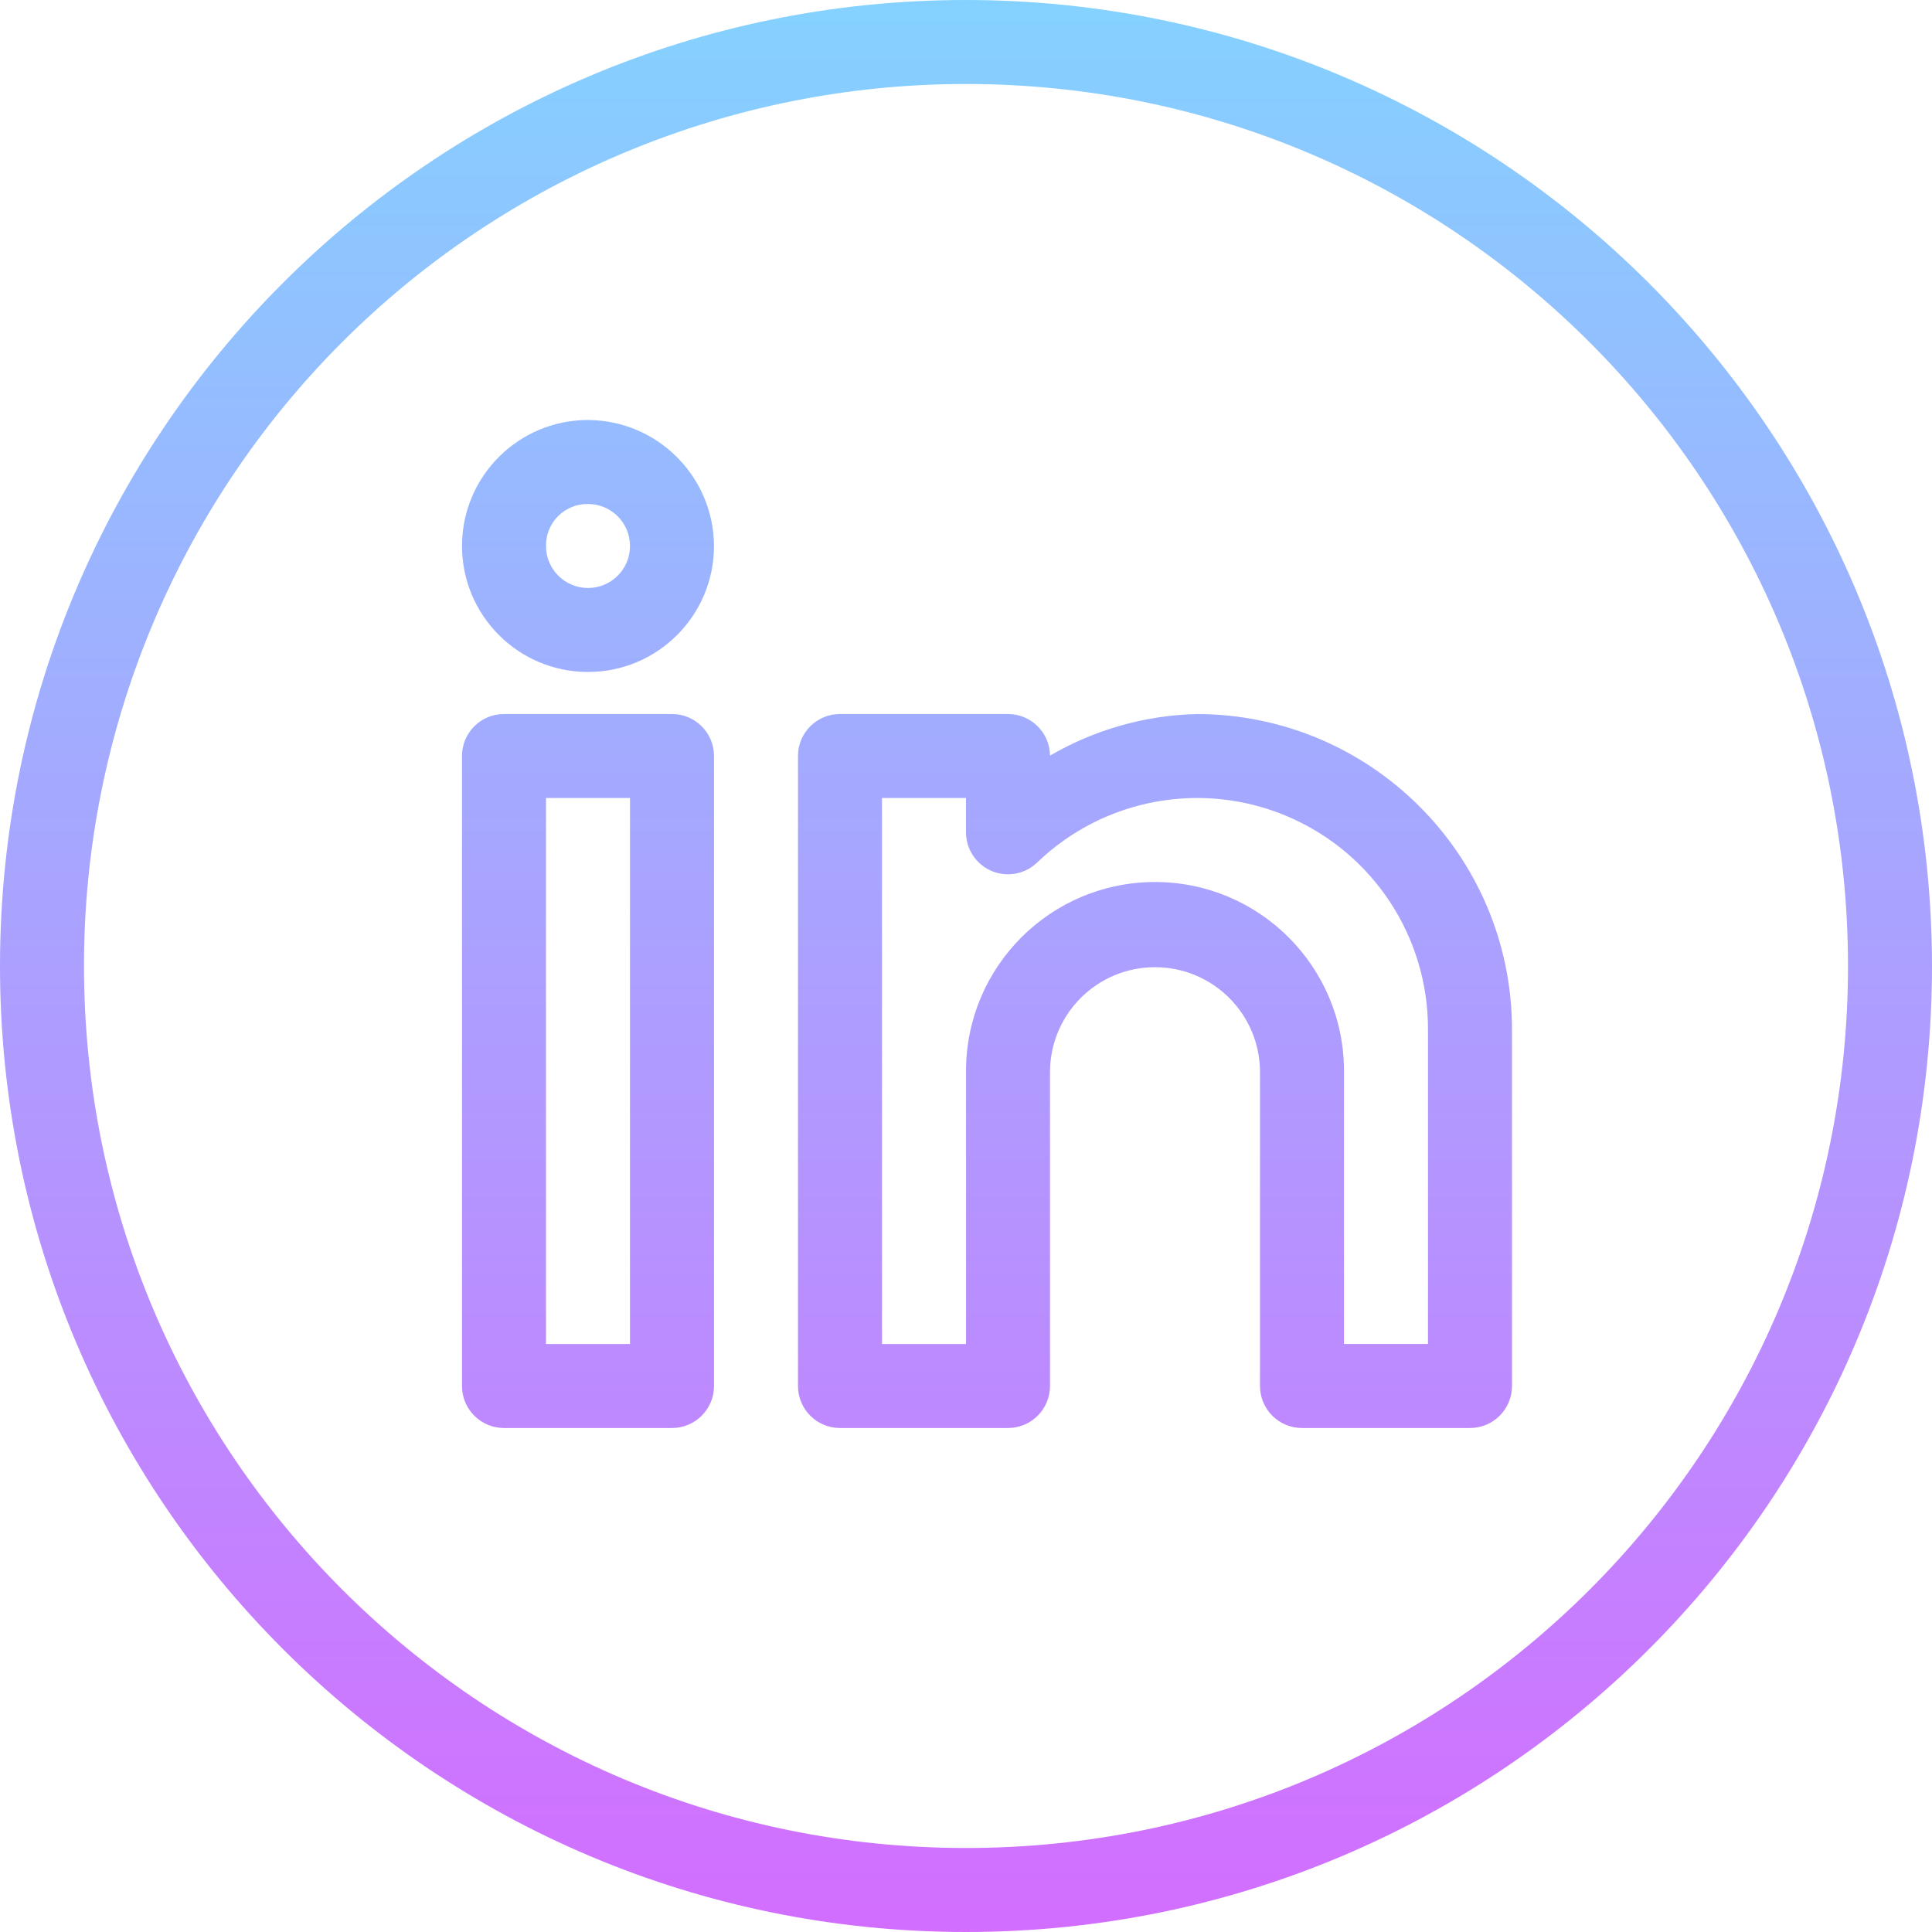
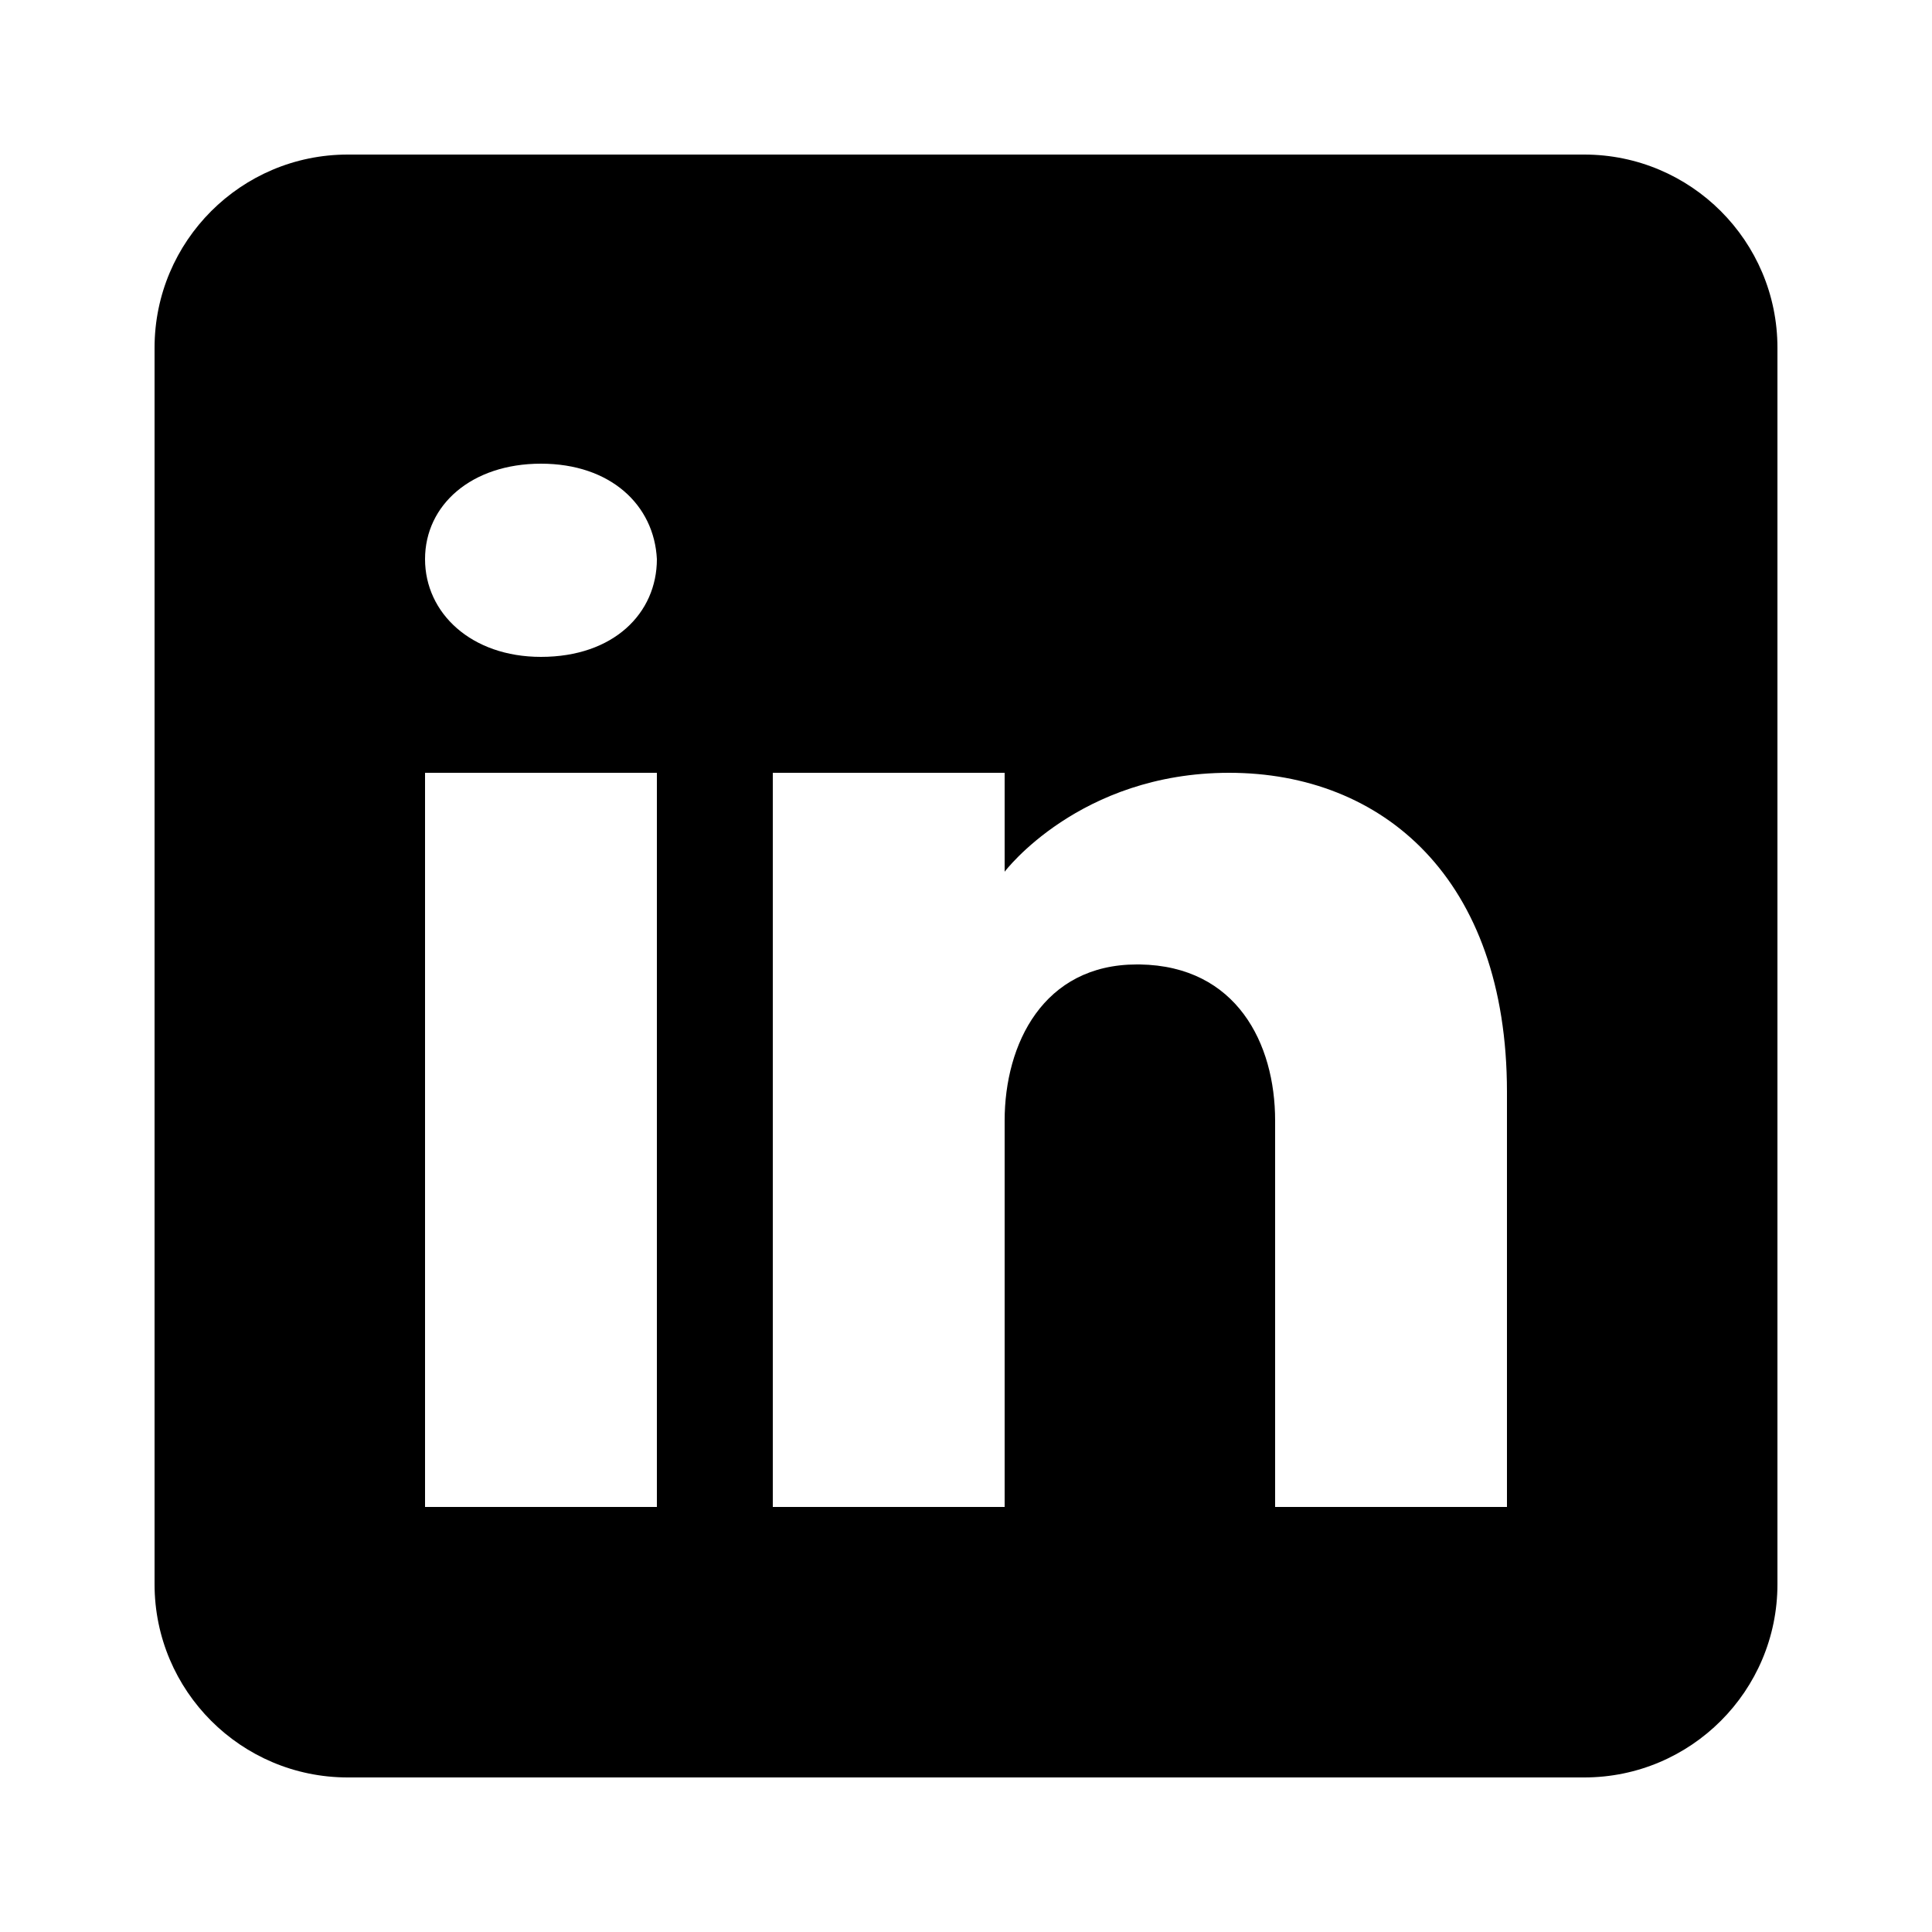
- <svg xmlns="http://www.w3.org/2000/svg" width="150.284" height="150.284" viewBox="0 0 150.284 150.284">
-   <defs>
-     <linearGradient id="linear-gradient" x1="0.5" x2="0.5" y2="1" gradientUnits="objectBoundingBox">
-       <stop offset="0" stop-color="#84d2ff" />
-       <stop offset="1" stop-color="#d36dff" />
-     </linearGradient>
-   </defs>
-   <g id="linkedin" transform="translate(-10.24 -10.24)">
-     <g id="Group_1" data-name="Group 1" transform="translate(10.24 10.24)">
-       <path id="Path_3" data-name="Path 3" d="M85.382,10.24a75.142,75.142,0,1,0,75.142,75.142A75.191,75.191,0,0,0,85.382,10.24Zm0,6.534A68.608,68.608,0,1,1,16.774,85.382,68.558,68.558,0,0,1,85.382,16.774ZM55.979,42.91a9.8,9.8,0,1,0,9.8,9.8A9.851,9.851,0,0,0,55.979,42.91Zm0,6.534a3.267,3.267,0,1,1-3.267,3.267A3.219,3.219,0,0,1,55.979,49.444ZM49.444,65.78a3.267,3.267,0,0,0-3.267,3.267v49.006a3.267,3.267,0,0,0,3.267,3.267H62.513a3.267,3.267,0,0,0,3.267-3.267V69.047a3.267,3.267,0,0,0-3.267-3.267Zm26.136,0a3.267,3.267,0,0,0-3.267,3.267v49.006a3.267,3.267,0,0,0,3.267,3.267H88.649a3.267,3.267,0,0,0,3.267-3.267v-24.5a8.168,8.168,0,0,1,16.335,0v24.5a3.267,3.267,0,0,0,3.267,3.267h13.068a3.267,3.267,0,0,0,3.267-3.267V90.282a24.552,24.552,0,0,0-24.5-24.5,23.834,23.834,0,0,0-11.435,3.235,3.267,3.267,0,0,0-3.267-3.235ZM52.711,72.314h6.534v42.471H52.711Zm26.136,0h6.534v2.667a3.267,3.267,0,0,0,5.532,2.355,17.952,17.952,0,0,1,30.405,12.947v24.5h-6.534V93.549a14.7,14.7,0,0,0-29.4,0v21.236H78.848Z" transform="translate(-10.24 -10.24)" fill="url(#linear-gradient)" />
-     </g>
-   </g>
+ <svg xmlns="http://www.w3.org/2000/svg" viewBox="0 0 50 50" width="150px" height="150px">
+   <path d="M41,4H9C6.24,4,4,6.24,4,9v32c0,2.76,2.24,5,5,5h32c2.76,0,5-2.24,5-5V9C46,6.24,43.76,4,41,4z M17,20v19h-6V20H17z M11,14.47c0-1.4,1.2-2.47,3-2.47s2.93,1.07,3,2.47c0,1.4-1.12,2.53-3,2.53C12.2,17,11,15.87,11,14.47z M39,39h-6c0,0,0-9.26,0-10 c0-2-1-4-3.5-4.04h-0.08C27,24.96,26,27.02,26,29c0,0.91,0,10,0,10h-6V20h6v2.56c0,0,1.93-2.56,5.81-2.56 c3.97,0,7.19,2.73,7.19,8.26V39z" />
</svg>
